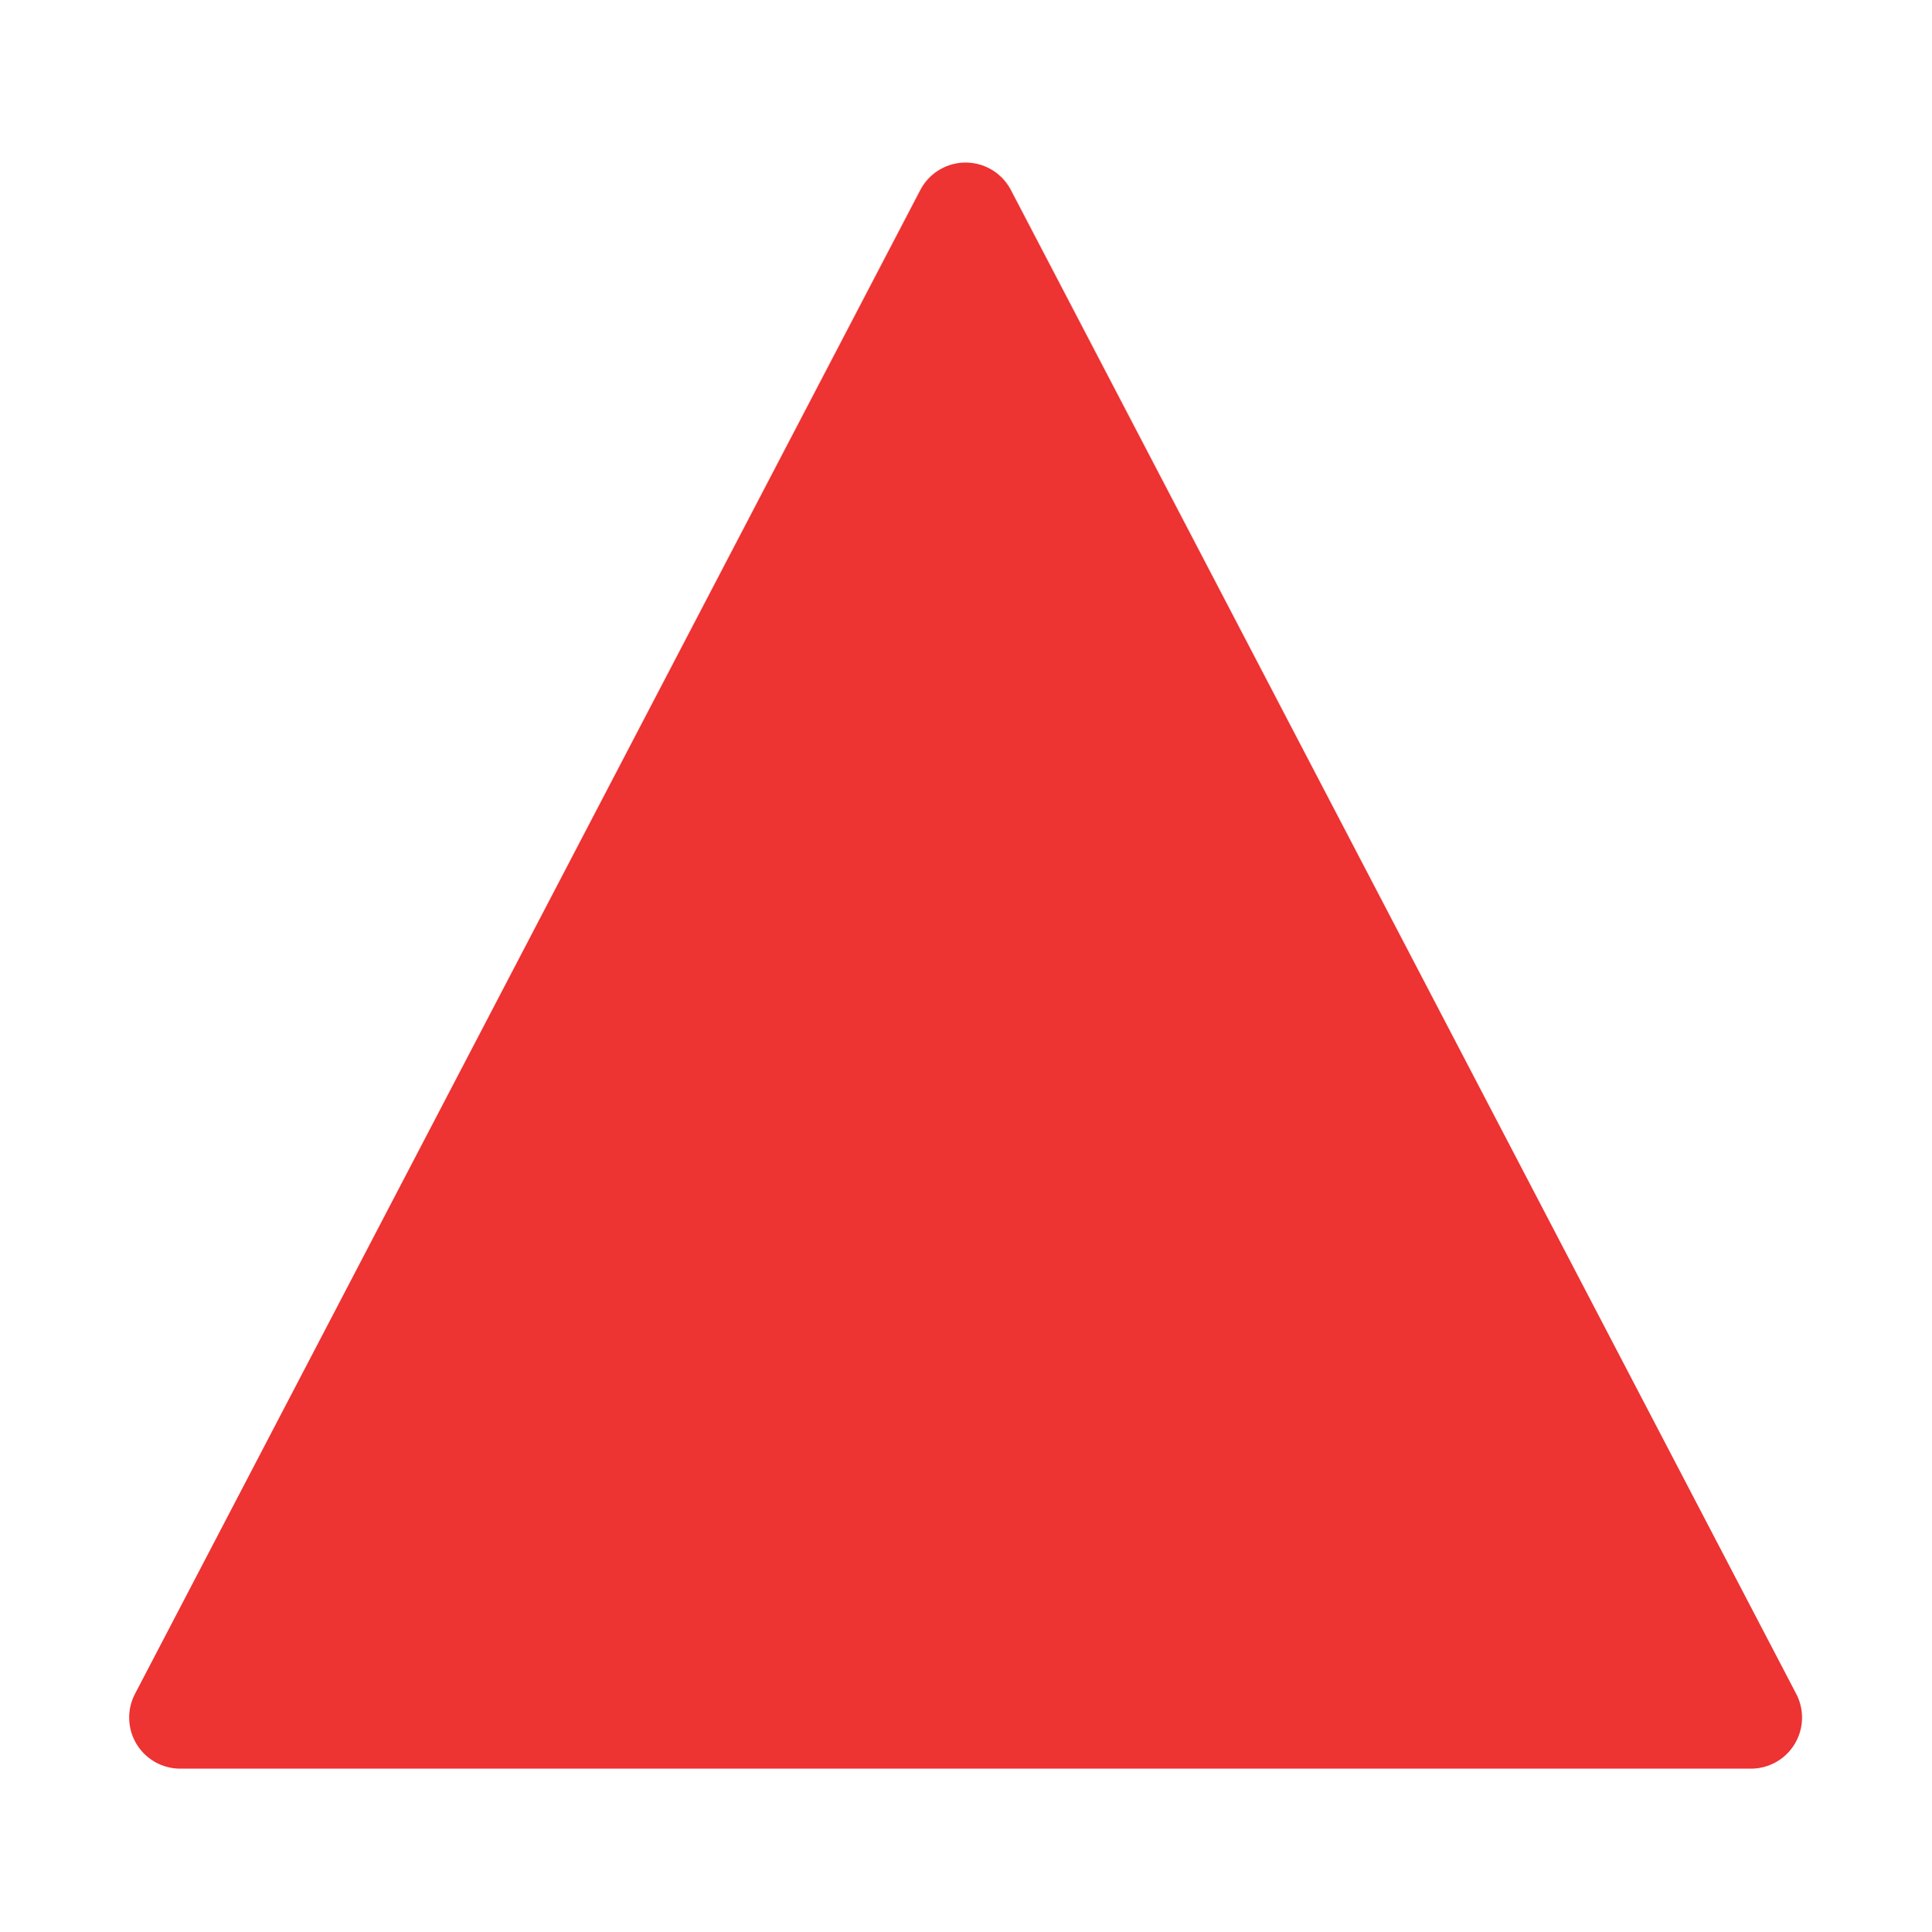
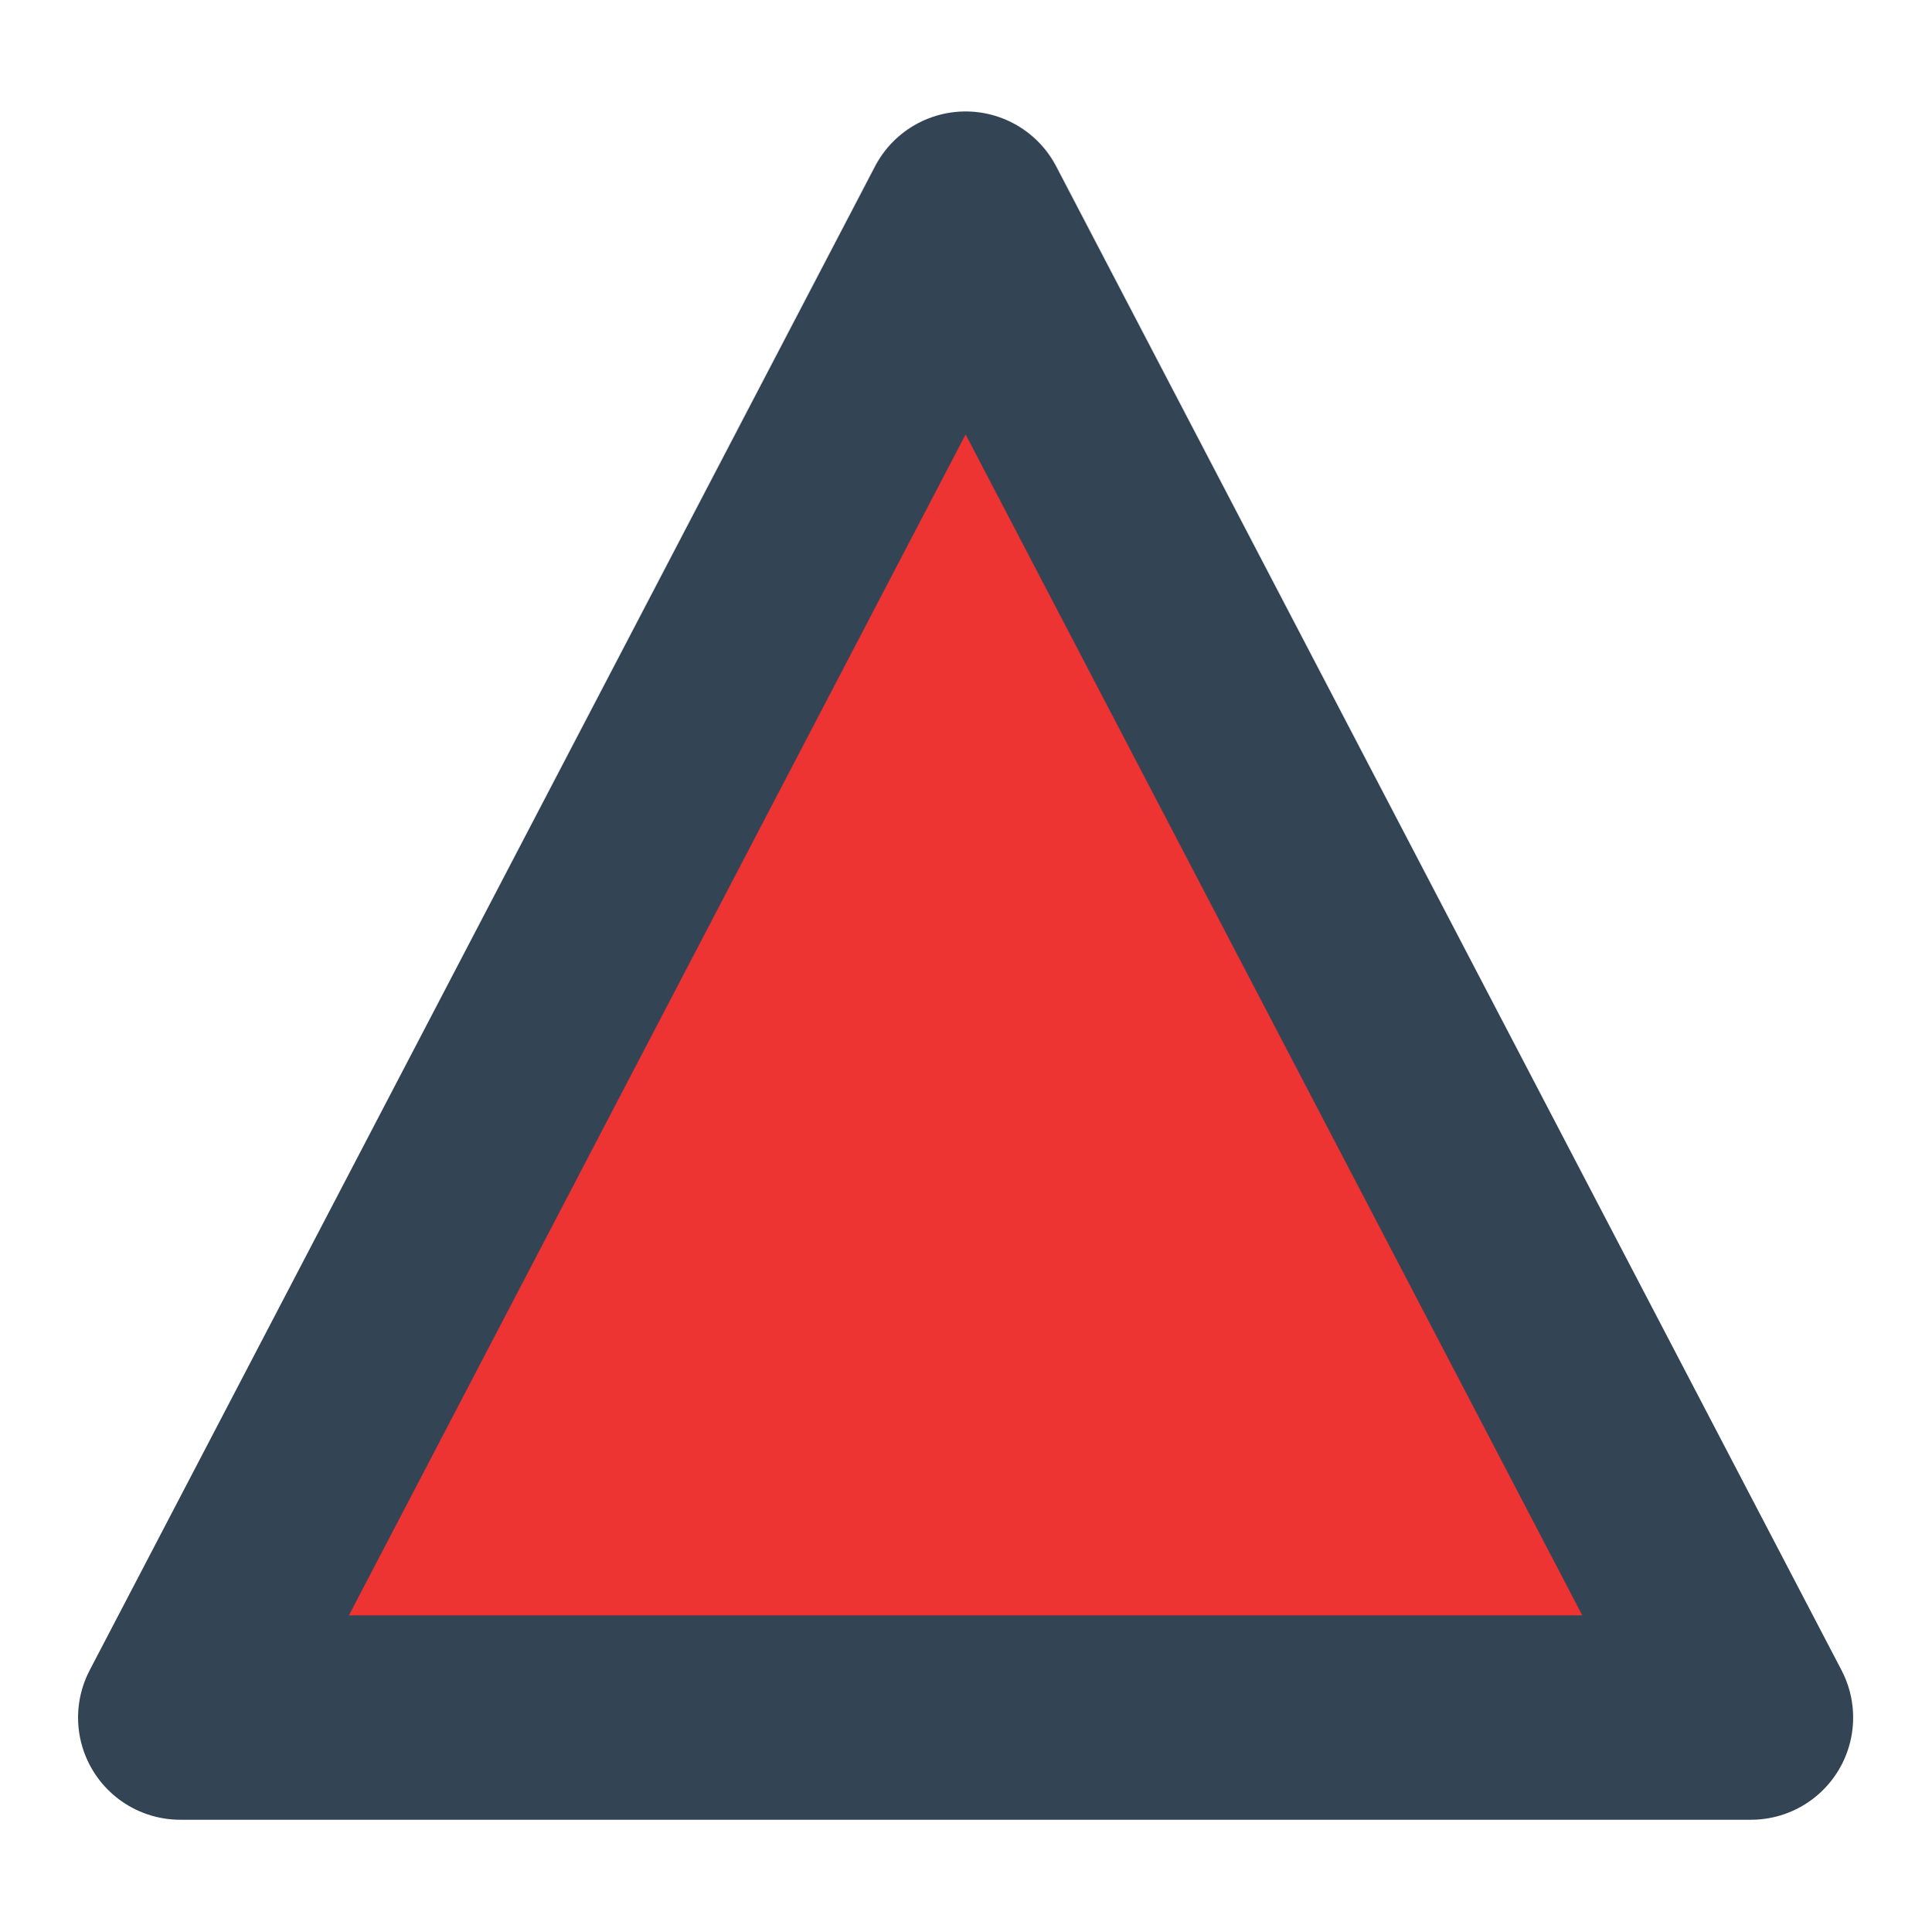
<svg xmlns="http://www.w3.org/2000/svg" version="1.1" viewBox="0.0 0.0 75.591 75.591" fill="none" stroke="none" stroke-linecap="square" stroke-miterlimit="10">
  <clipPath id="p.0">
    <path d="m0 0l75.591 0l0 75.591l-75.591 0l0 -75.591z" clip-rule="nonzero" />
  </clipPath>
  <g clip-path="url(#p.0)">
    <path fill="#000000" fill-opacity="0.0" d="m0 0l75.591 0l0 75.591l-75.591 0z" fill-rule="evenodd" />
    <path fill="#ee3333" d="m7.055 67.228l30.74 -58.866l30.74 58.866z" fill-rule="evenodd" />
-     <path stroke="#ee3333" stroke-width="4.0" stroke-linejoin="round" stroke-linecap="butt" d="m7.055 67.228l30.74 -58.866l30.74 58.866z" fill-rule="evenodd" />
+     <path stroke="#334455" stroke-width="8.0" stroke-linejoin="round" stroke-linecap="butt" d="m7.055 67.228l30.74 -58.866l30.74 58.866z" fill-rule="evenodd" />
  </g>
</svg>
